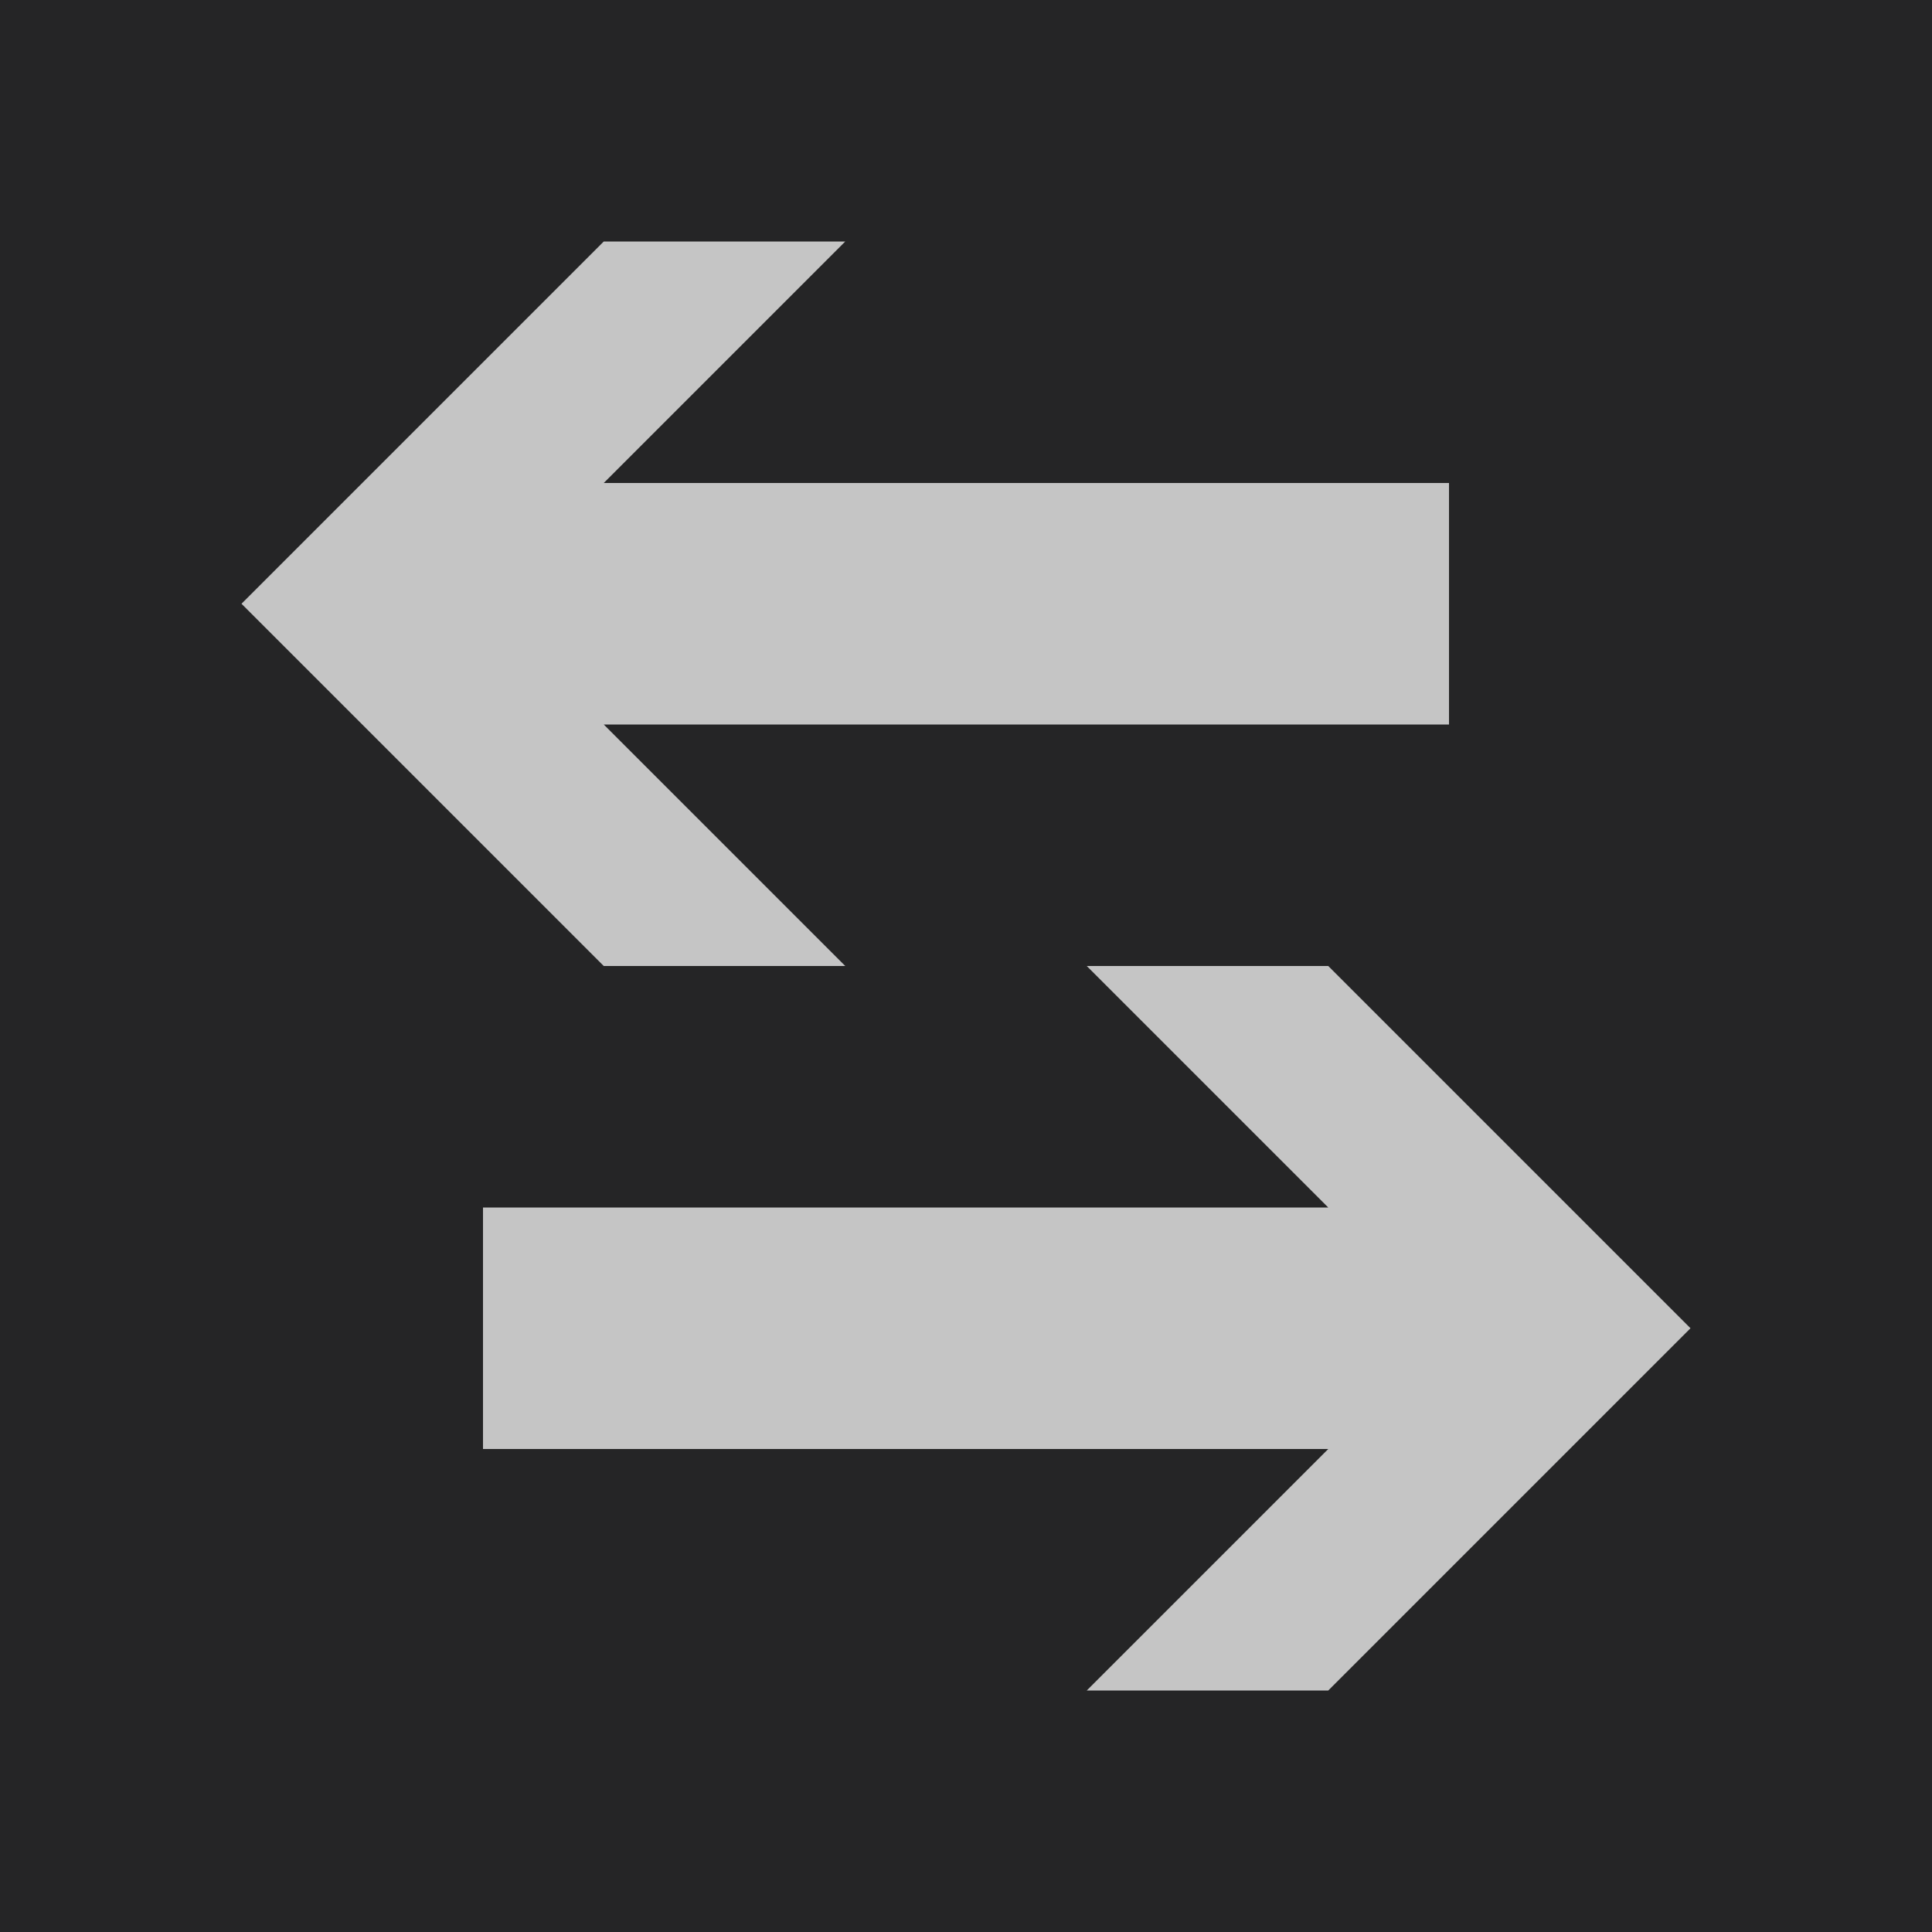
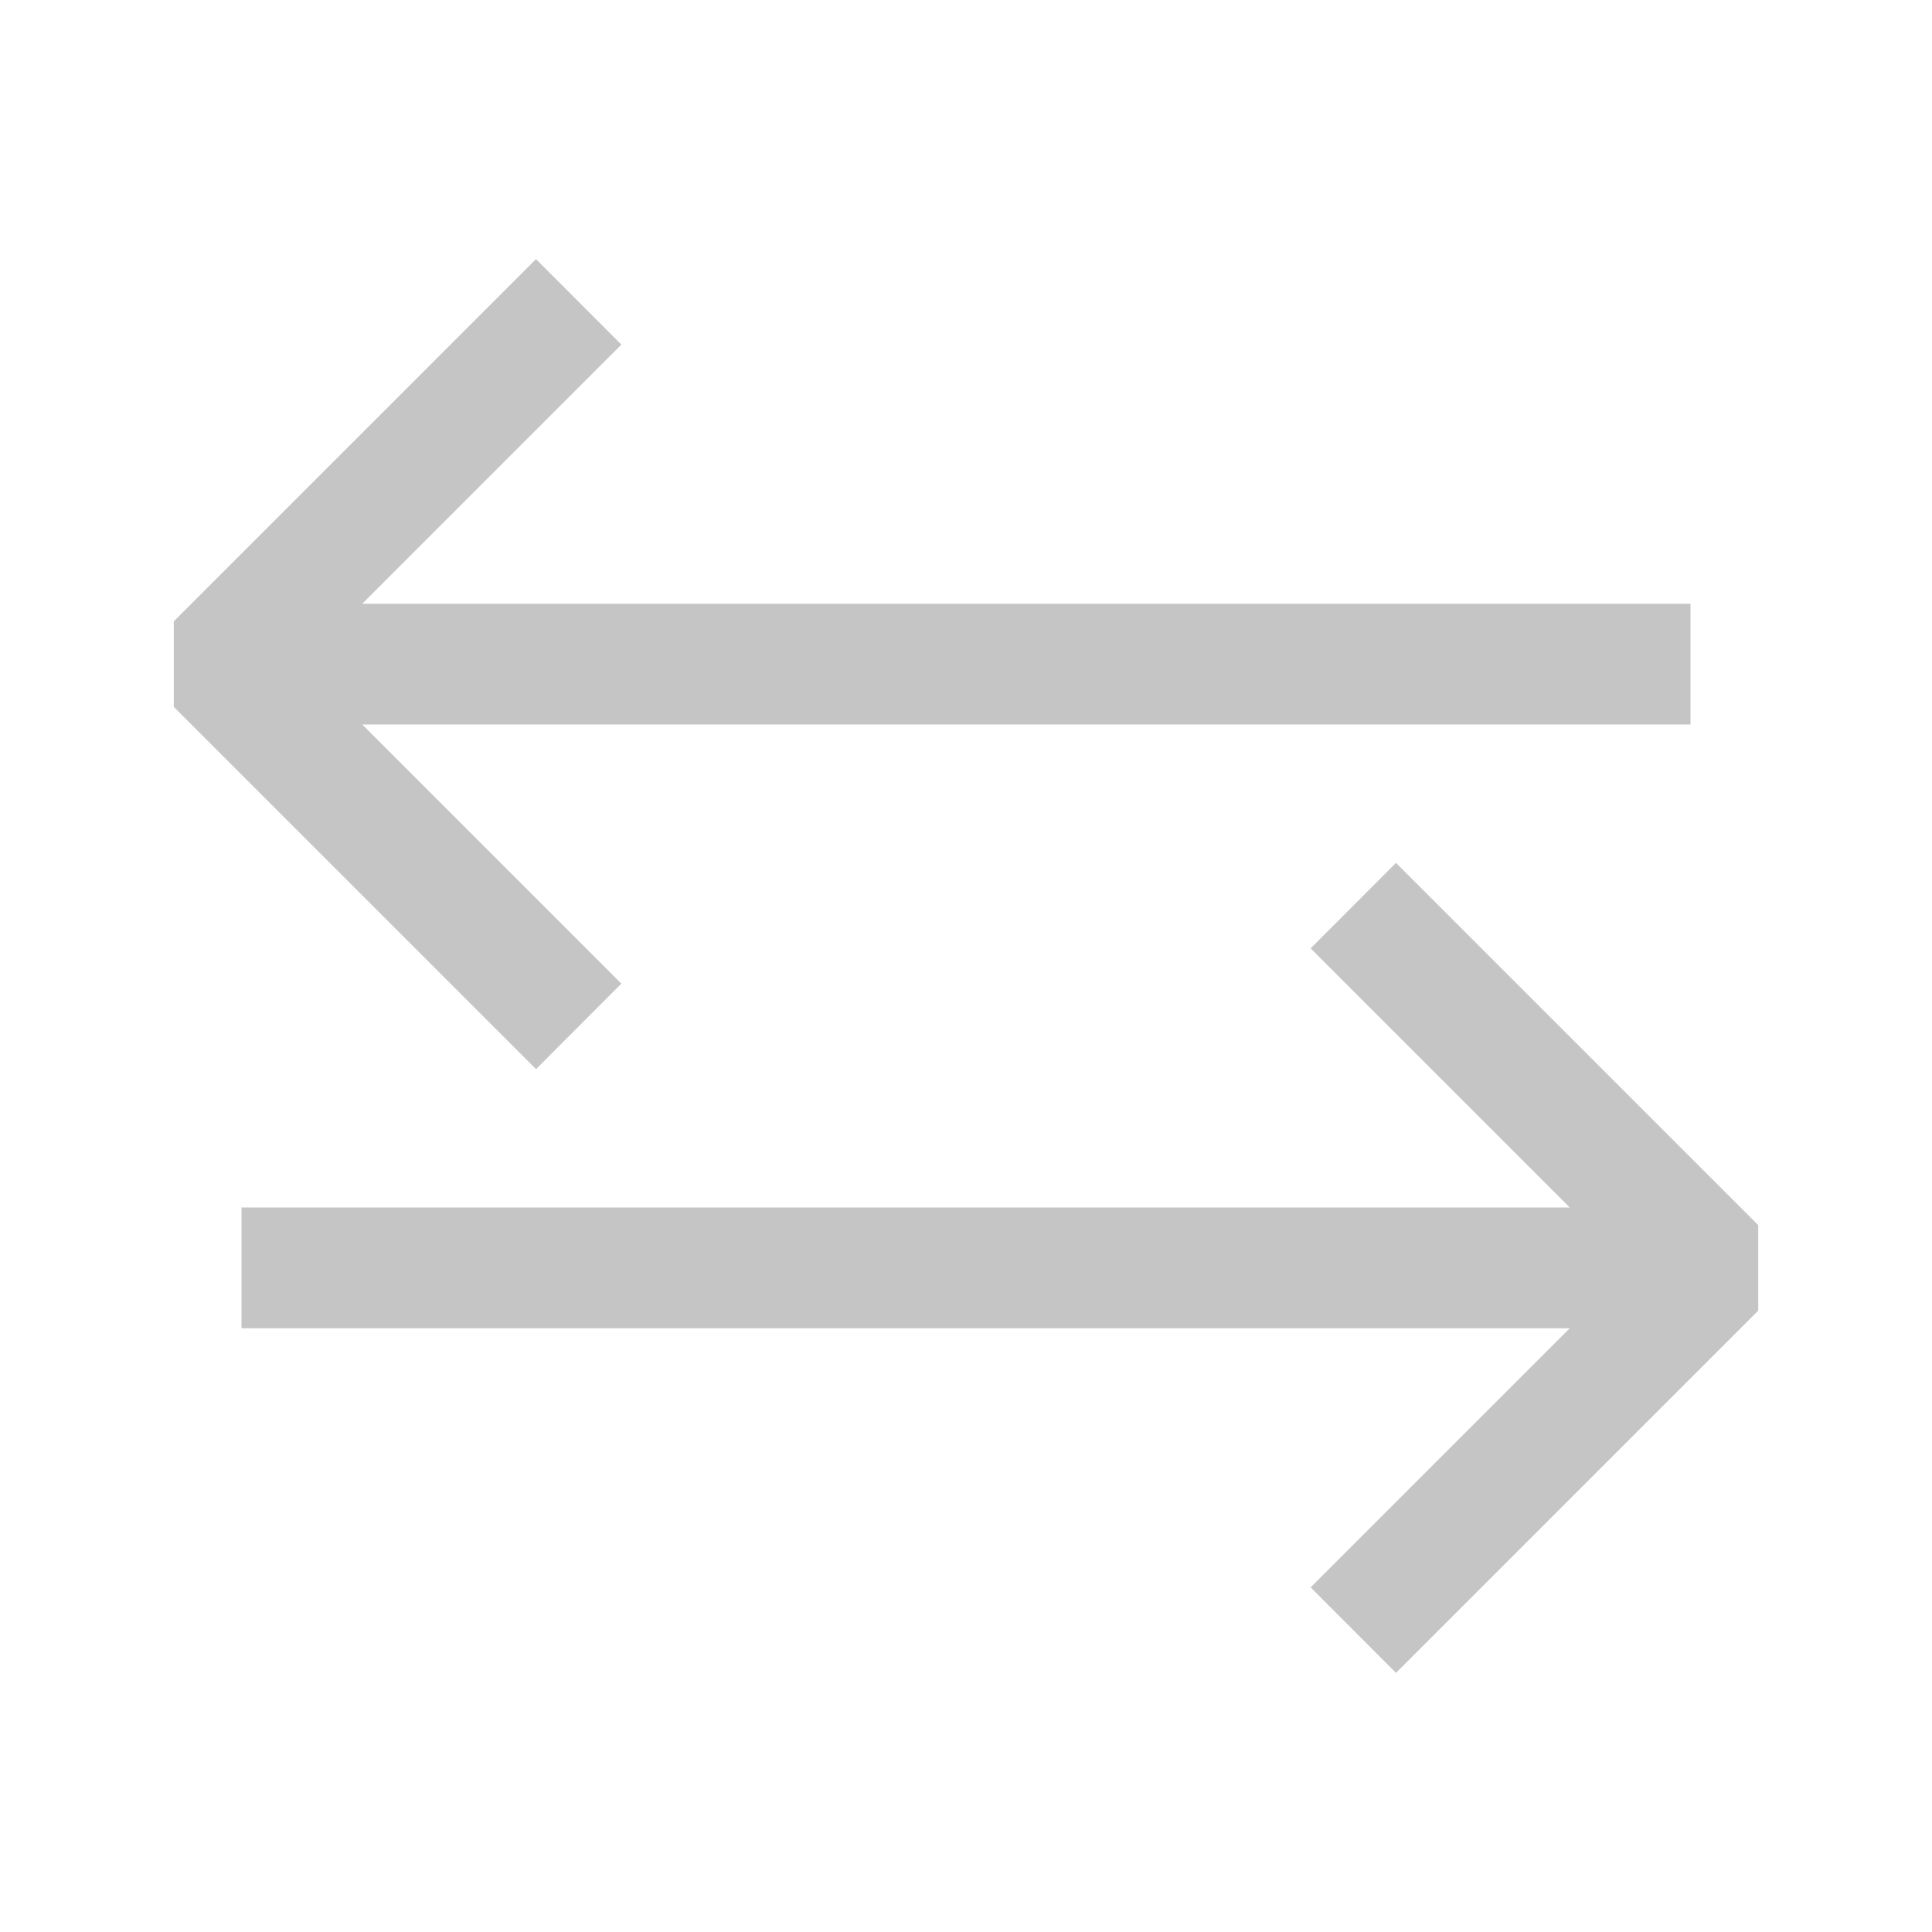
- <svg xmlns="http://www.w3.org/2000/svg" version="1.1" id="layer_1" x="0px" y="0px" viewBox="0 0 16 16" style="enable-background:new 0 0 16 16;" xml:space="preserve">
-   <style type="text/css">
- 	.st0{fill:#252526;}
- 	.st1{fill:#C5C5C5;}
- </style>
-   <g id="canvas">
-     <rect class="st0" width="16" height="16" />
-   </g>
-   <g id="outline">
-     <polygon class="st0" points="11.4,7 13,7 13,3 7.4,3 9.4,1 4.6,1 0.6,5 4.6,9 3,9 3,13 8.6,13 6.6,15 11.4,15 15.4,11  " />
-   </g>
-   <g id="iconBg">
-     <path class="st1" d="M14,11l-3,3H9l2-2H4v-2h7L9,8h2L14,11z M7,8L5,6h7V4H5l2-2H5L2,5l3,3H7z" />
-   </g>
+ <svg xmlns="http://www.w3.org/2000/svg" width="16" height="16" viewBox="0 0 16 16" fill="none">
+   <path fill-rule="evenodd" clip-rule="evenodd" d="M13.5 10.5L10.854 7.854L11.561 7.146L14.561 10.146V10.854L11.561 13.854L10.854 13.146L13.5 10.5Z" fill="#C5C5C5" />
+   <path d="M2 10H14V11H2V10Z" fill="#C5C5C5" />
+   <path fill-rule="evenodd" clip-rule="evenodd" d="M2.5 5.5L5.146 8.146L4.439 8.854L1.439 5.854L1.439 5.146L4.439 2.146L5.146 2.854L2.5 5.5Z" fill="#C5C5C5" />
+   <path d="M2 5H14V6H2V5Z" fill="#C5C5C5" />
</svg>
